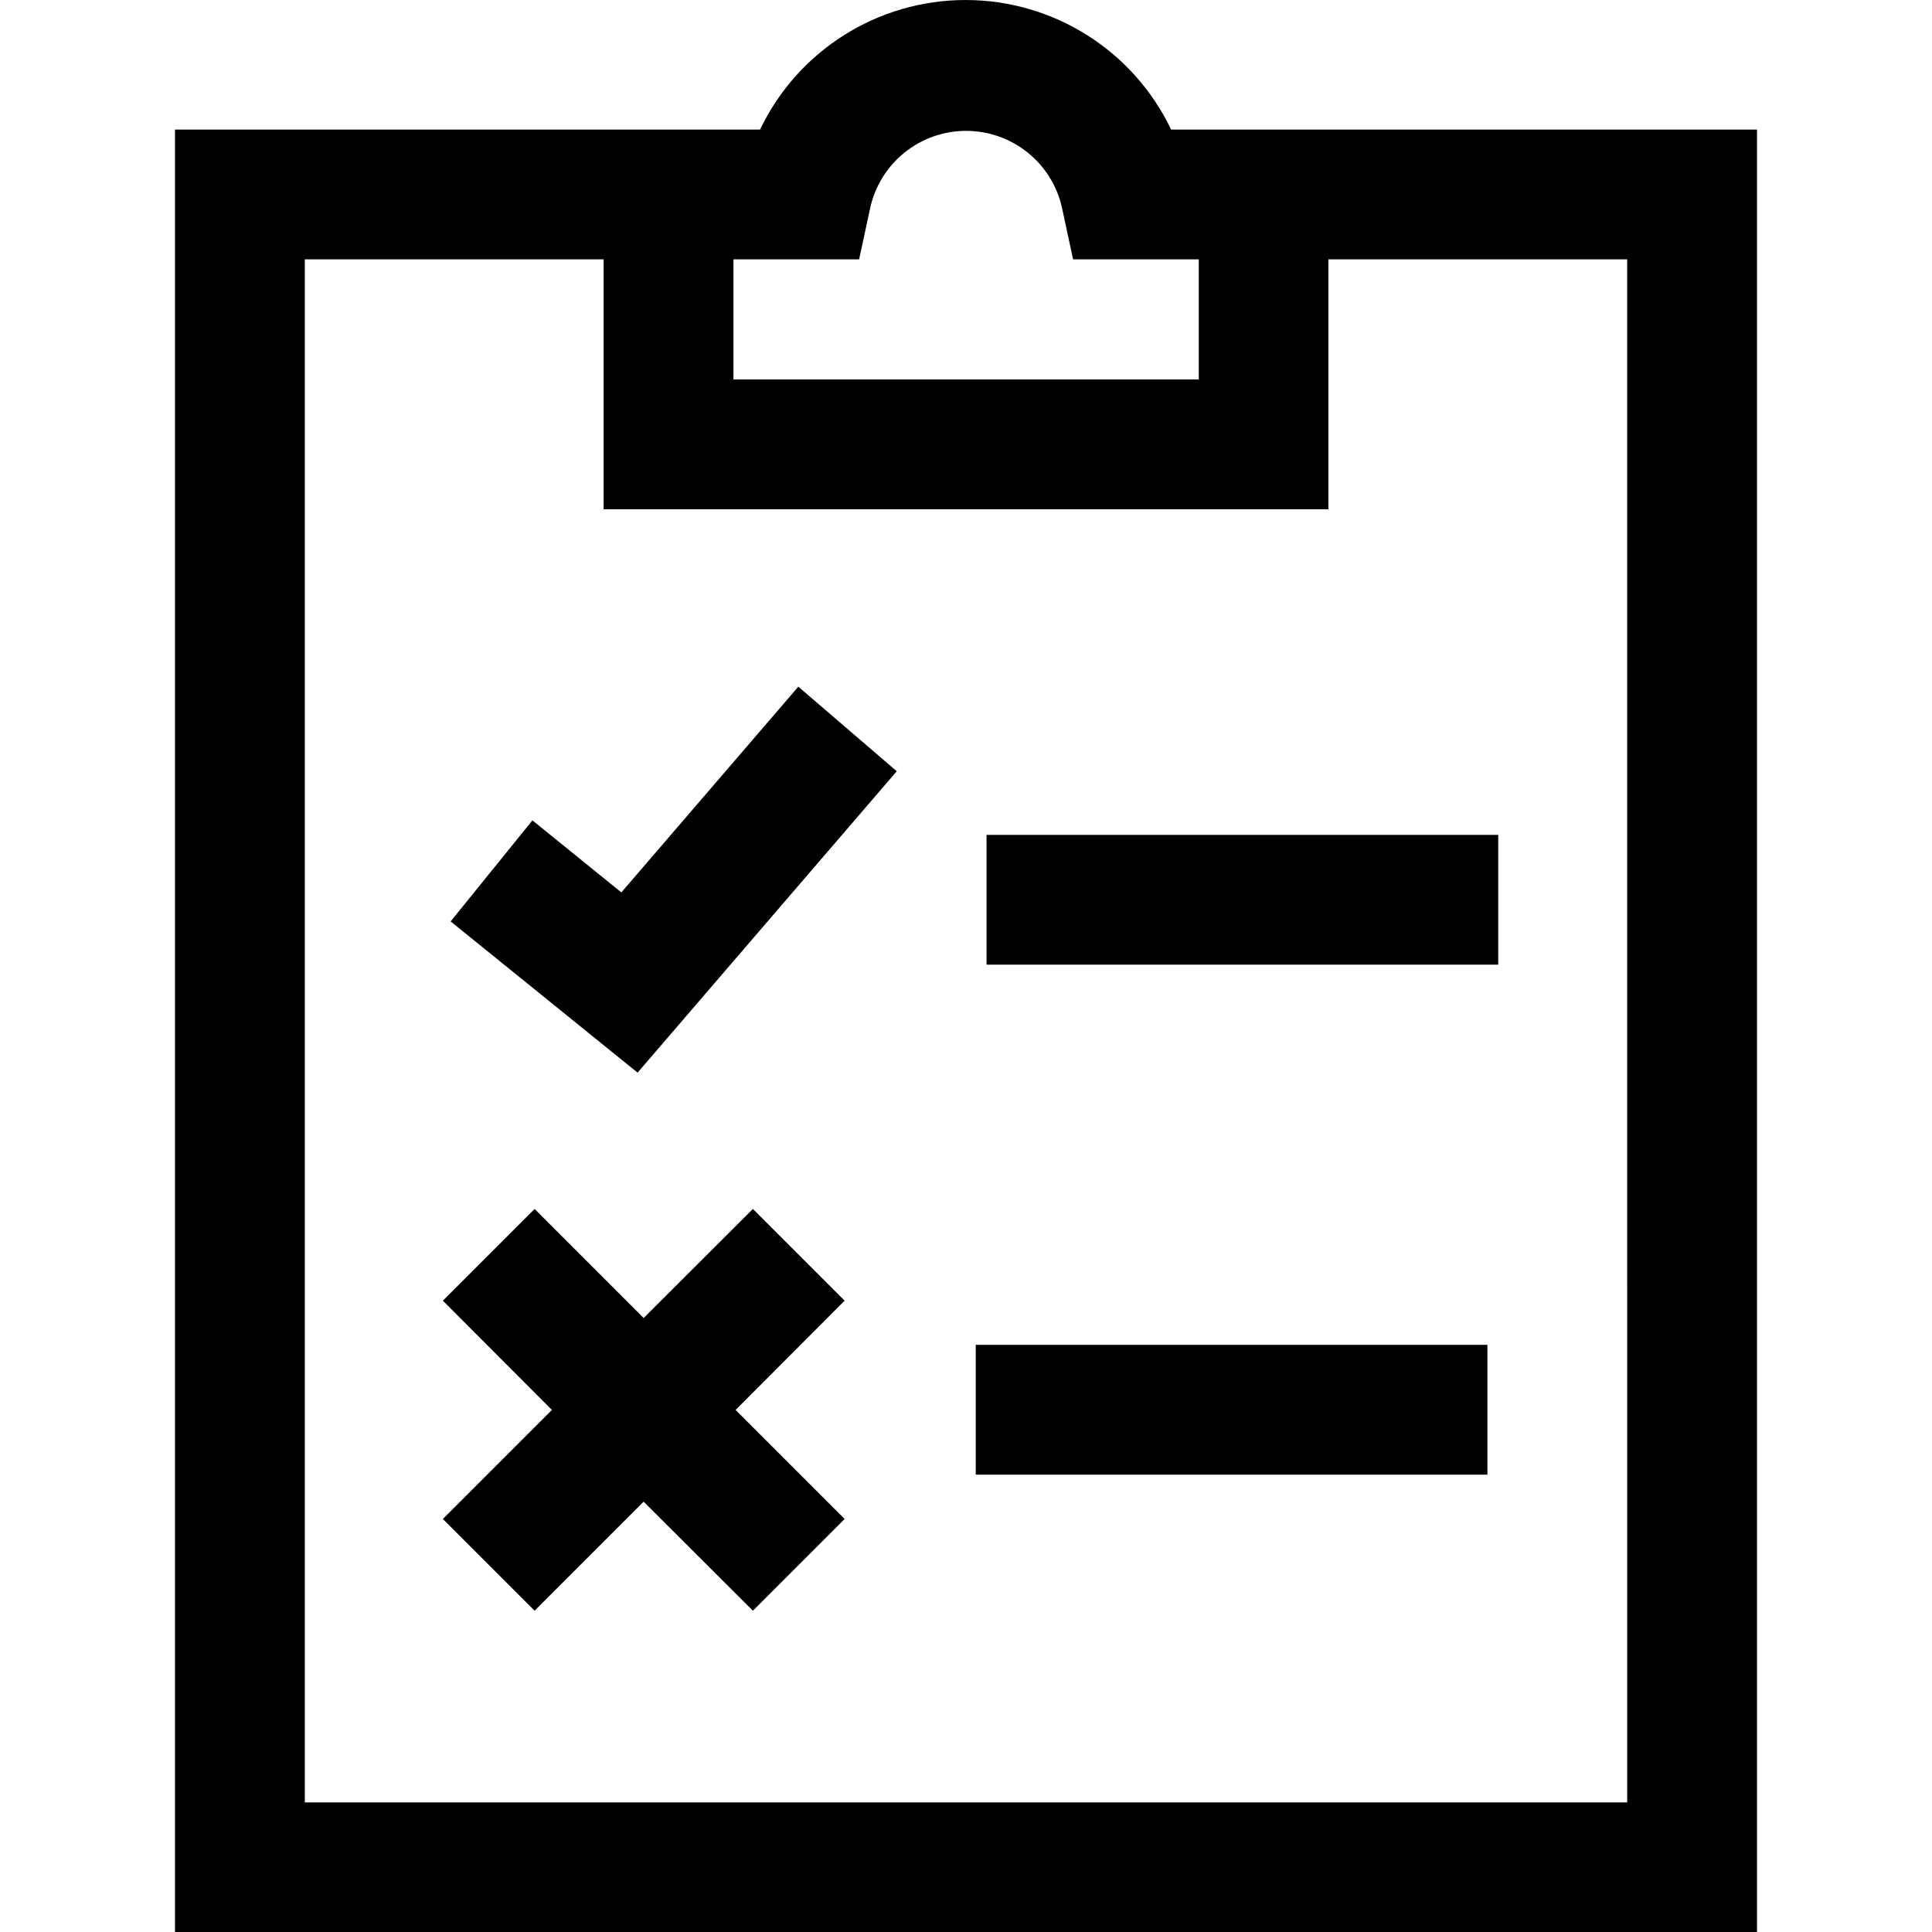
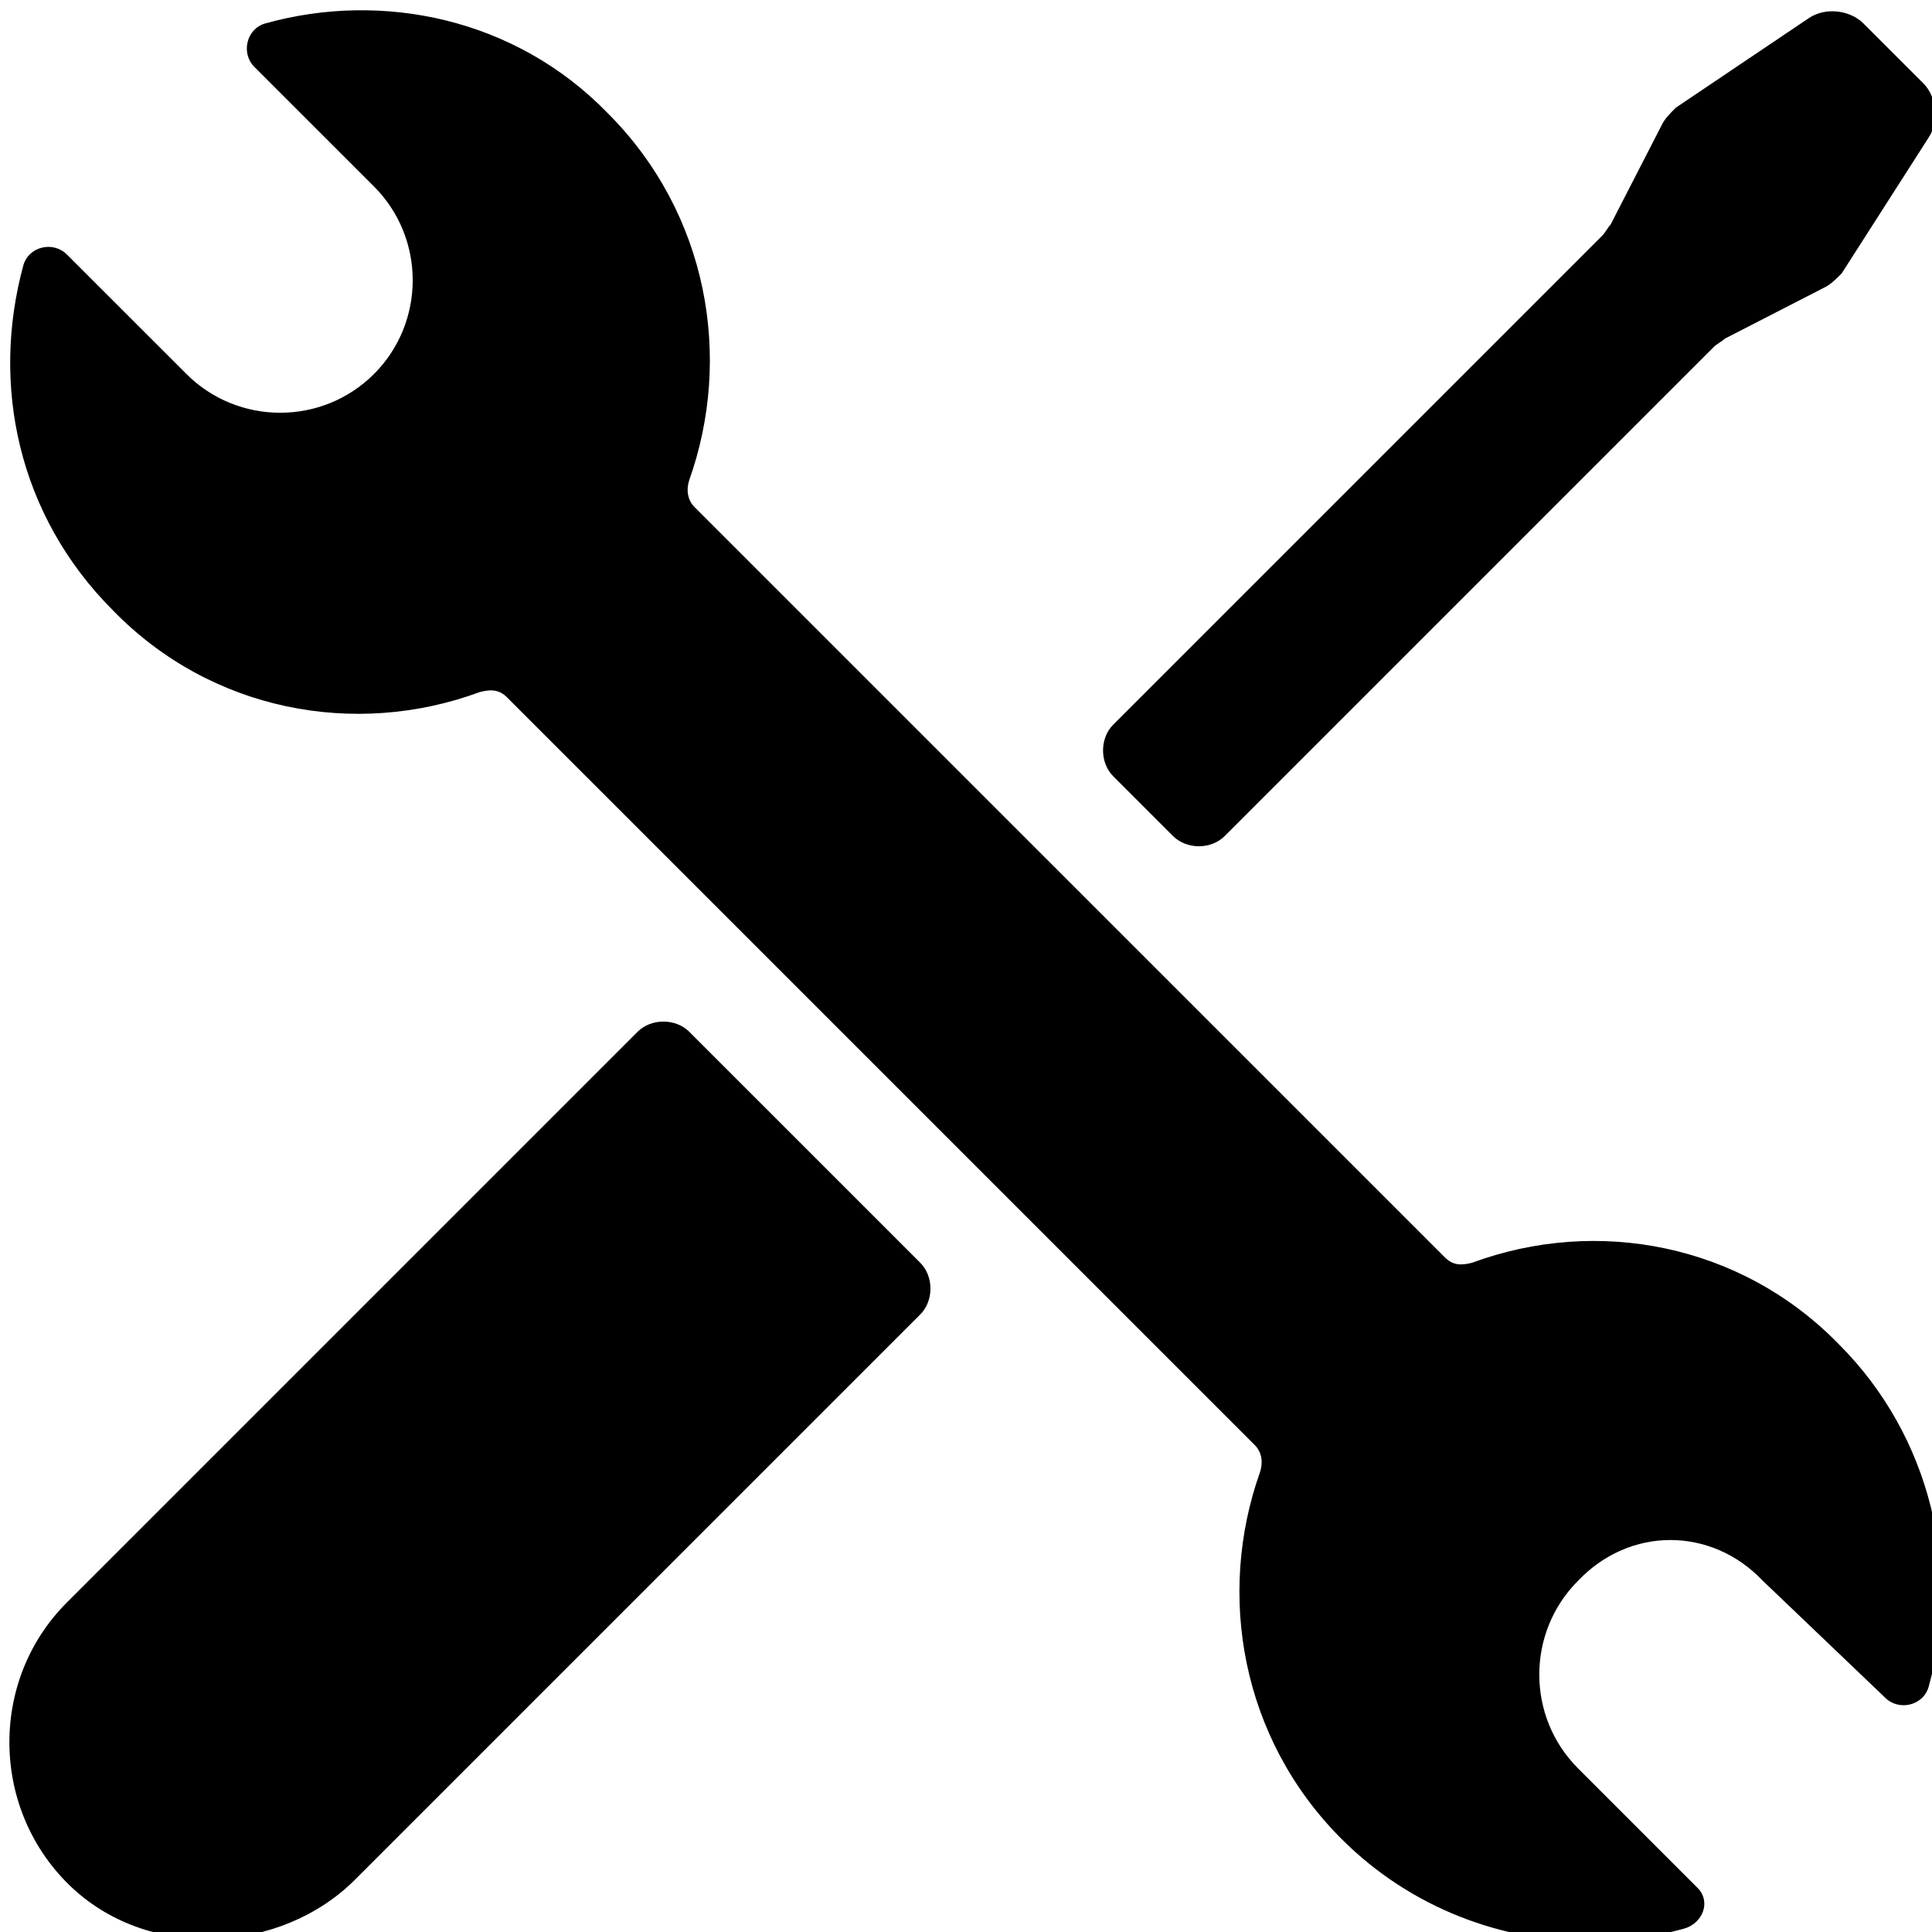
- <svg xmlns="http://www.w3.org/2000/svg" height="100" width="100" id="svg6413" version="1.1" y="0px" x="0px" viewBox="0 0 100 100" data-name="Layer 1">
-   <defs id="defs6417" />
-   <path style="stroke-width:1.12" d="m 38.97,62.575 -5.655,5.644 -5.644,-5.644 -4.748,4.748 5.644,5.655 -5.644,5.644 4.748,4.748 5.644,-5.644 5.655,5.644 4.748,-4.748 -5.644,-5.644 5.644,-5.655 z m 11.534,7.033 h 26.484 v 6.719 H 50.504 Z M 32.161,46.191 27.558,42.462 23.325,47.692 33.001,55.52 46.416,39.92 41.321,35.542 Z m 18.903,-2.979 h 26.484 v 6.719 H 51.064 Z M 90.942,6.706 h -30.325 a 11.792,11.792 0 0 0 -21.277,0 H 9.058 V 100 H 90.942 Z M 44.468,13.425 45.039,10.771 a 5.084,5.084 0 0 1 9.933,0 l 0.571,2.654 h 6.506 v 6.215 H 37.962 V 13.425 Z M 84.223,93.292 H 15.777 V 13.425 h 15.465 v 12.934 h 37.515 V 13.425 h 15.465 z" id="foreground" />
+ <svg xmlns="http://www.w3.org/2000/svg" height="100" width="100" id="svg3630" xml:space="preserve" enable-background="new 0 0 72 72" viewBox="0 0 100 100" y="0px" x="0px" version="1.1">
+   <defs id="defs3634" />
+   <path d="M 82.516,100.488 C 77.801,100.54 73.027,98.772 69.439,95.185 64.234,89.98 62.968,82.525 65.219,76.195 65.359,75.773 65.36,75.209 64.938,74.787 L 26.25,36.101 C 25.828,35.679 25.406,35.677 24.844,35.818 18.372,38.209 10.916,36.804 5.852,31.599 0.928,26.675 -0.479,19.922 1.209,13.732 c 0.281,-0.985 1.547,-1.266 2.25,-0.562 l 6.191,6.189 c 2.673,2.673 7.034,2.673 9.707,0 2.673,-2.673 2.673,-7.034 0,-9.707 l -6.191,-6.189 c -0.703,-0.703 -0.42,-1.969 0.564,-2.25 6.049,-1.688 12.942,-0.281 17.725,4.643 5.205,5.205 6.472,12.66 4.221,18.99 -0.141,0.422 -0.141,0.986 0.281,1.408 L 74.785,65.08 c 0.422,0.422 0.844,0.422 1.406,0.281 6.471,-2.392 13.928,-0.984 18.992,4.221 4.783,4.783 6.331,11.677 4.643,17.727 -0.281,0.985 -1.549,1.266 -2.252,0.562 l -6.33,-6.049 c -2.673,-2.814 -6.893,-2.814 -9.566,0 -2.673,2.673 -2.673,7.034 0,9.707 l 6.189,6.189 c 0.703,0.703 0.282,1.828 -0.703,2.109 -1.512,0.422 -3.077,0.643 -4.648,0.66 z M 11.162,100.355 C 8.489,100.46 5.782,99.617 3.742,97.718 -0.478,93.779 -0.621,87.026 3.459,82.947 L 33.002,53.404 c 0.703,-0.703 1.97,-0.703 2.674,0 L 47.633,65.361 c 0.703,0.703 0.703,1.97 0,2.674 L 18.371,97.296 c -1.899,1.899 -4.536,2.953 -7.209,3.059 z M 62.053,43.802 c -0.492,0 -0.984,-0.176 -1.336,-0.527 l -3.096,-3.096 c -0.703,-0.703 -0.703,-1.968 0,-2.672 L 82.943,12.185 c 0.141,-0.141 0.281,-0.422 0.422,-0.562 l 2.674,-5.205 c 0.141,-0.281 0.422,-0.564 0.703,-0.846 l 6.893,-4.641 c 0.844,-0.563 2.111,-0.422 2.814,0.281 l 3.096,3.094 c 0.703,0.703 0.844,1.97 0.281,2.814 l -4.502,7.033 c -0.281,0.281 -0.562,0.562 -0.844,0.703 l -5.205,2.674 c -0.141,0.141 -0.424,0.281 -0.564,0.422 L 63.389,43.275 c -0.352,0.352 -0.844,0.527 -1.336,0.527 z" style="stroke-width:1.407" id="foreground" />
+   <text id="text3626" font-family="'Helvetica Neue', Helvetica, Arial-Unicode, Arial, Sans-serif" font-weight="bold" font-size="5px" fill="#000000" y="106.133" x="0.748">Created by Creative Stall</text>
+   <text id="text3628" font-family="'Helvetica Neue', Helvetica, Arial-Unicode, Arial, Sans-serif" font-weight="bold" font-size="5px" fill="#000000" y="111.133" x="0.748">from the Noun Project</text>
</svg>
